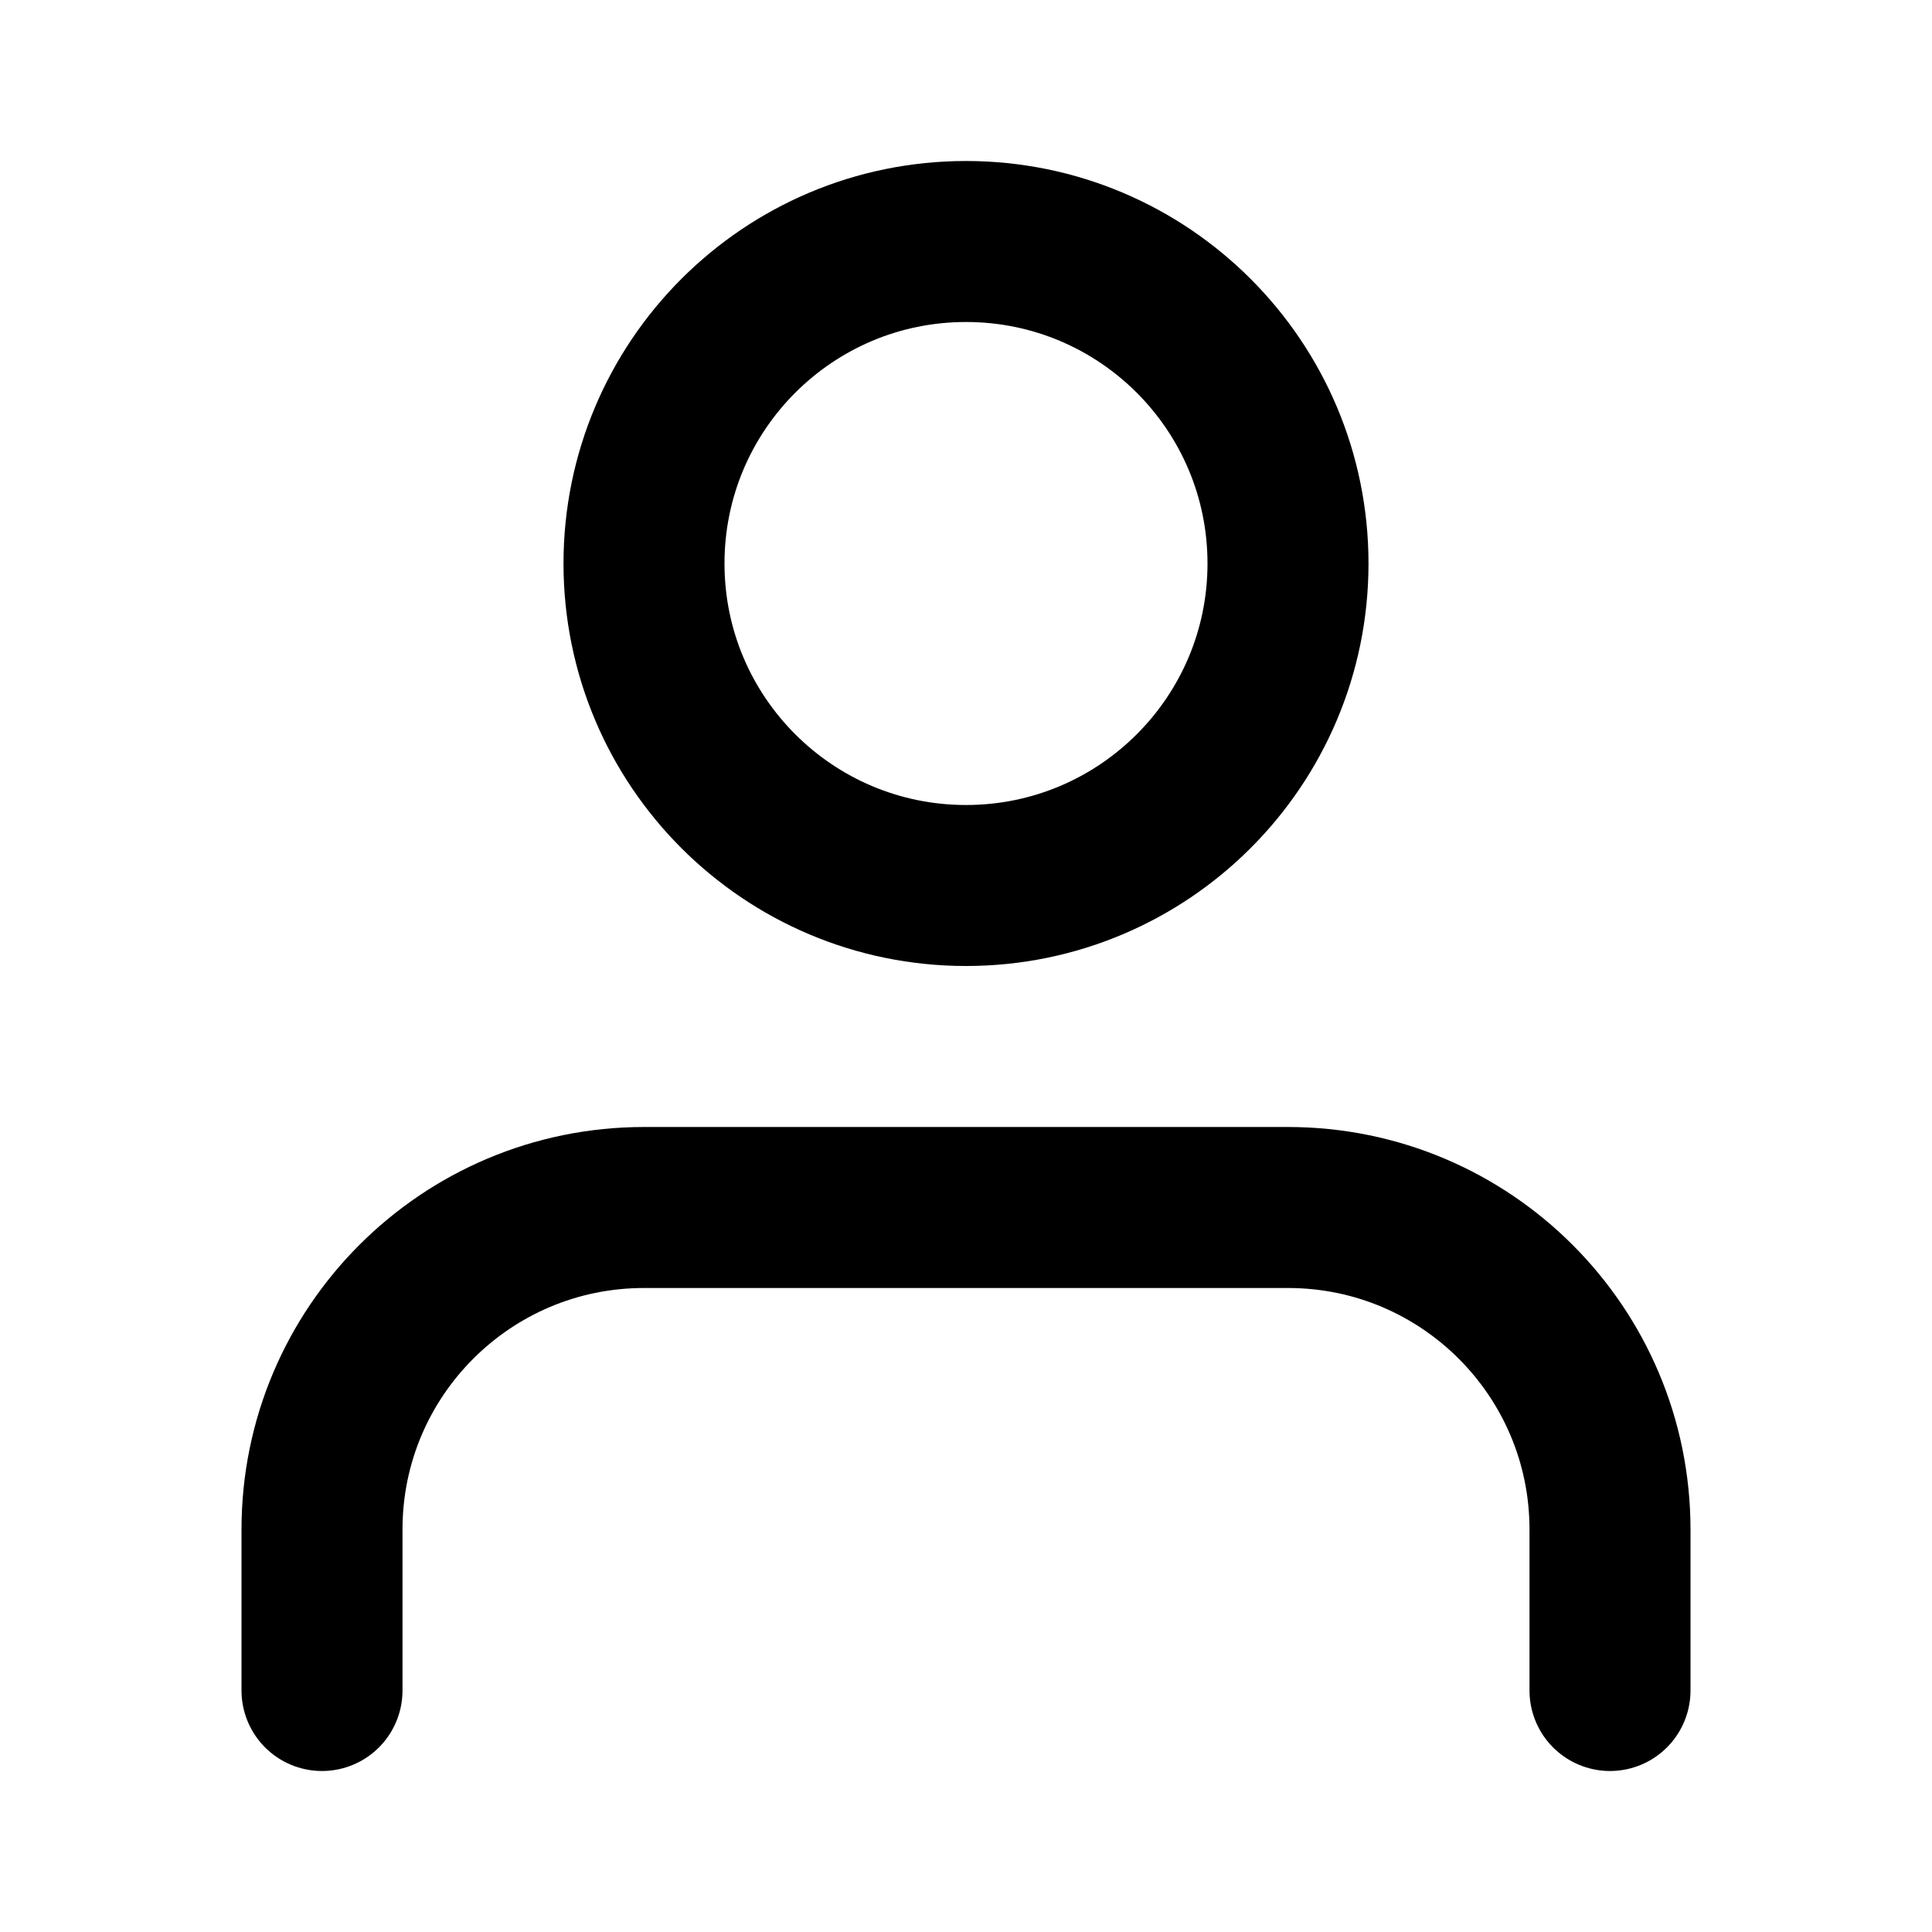
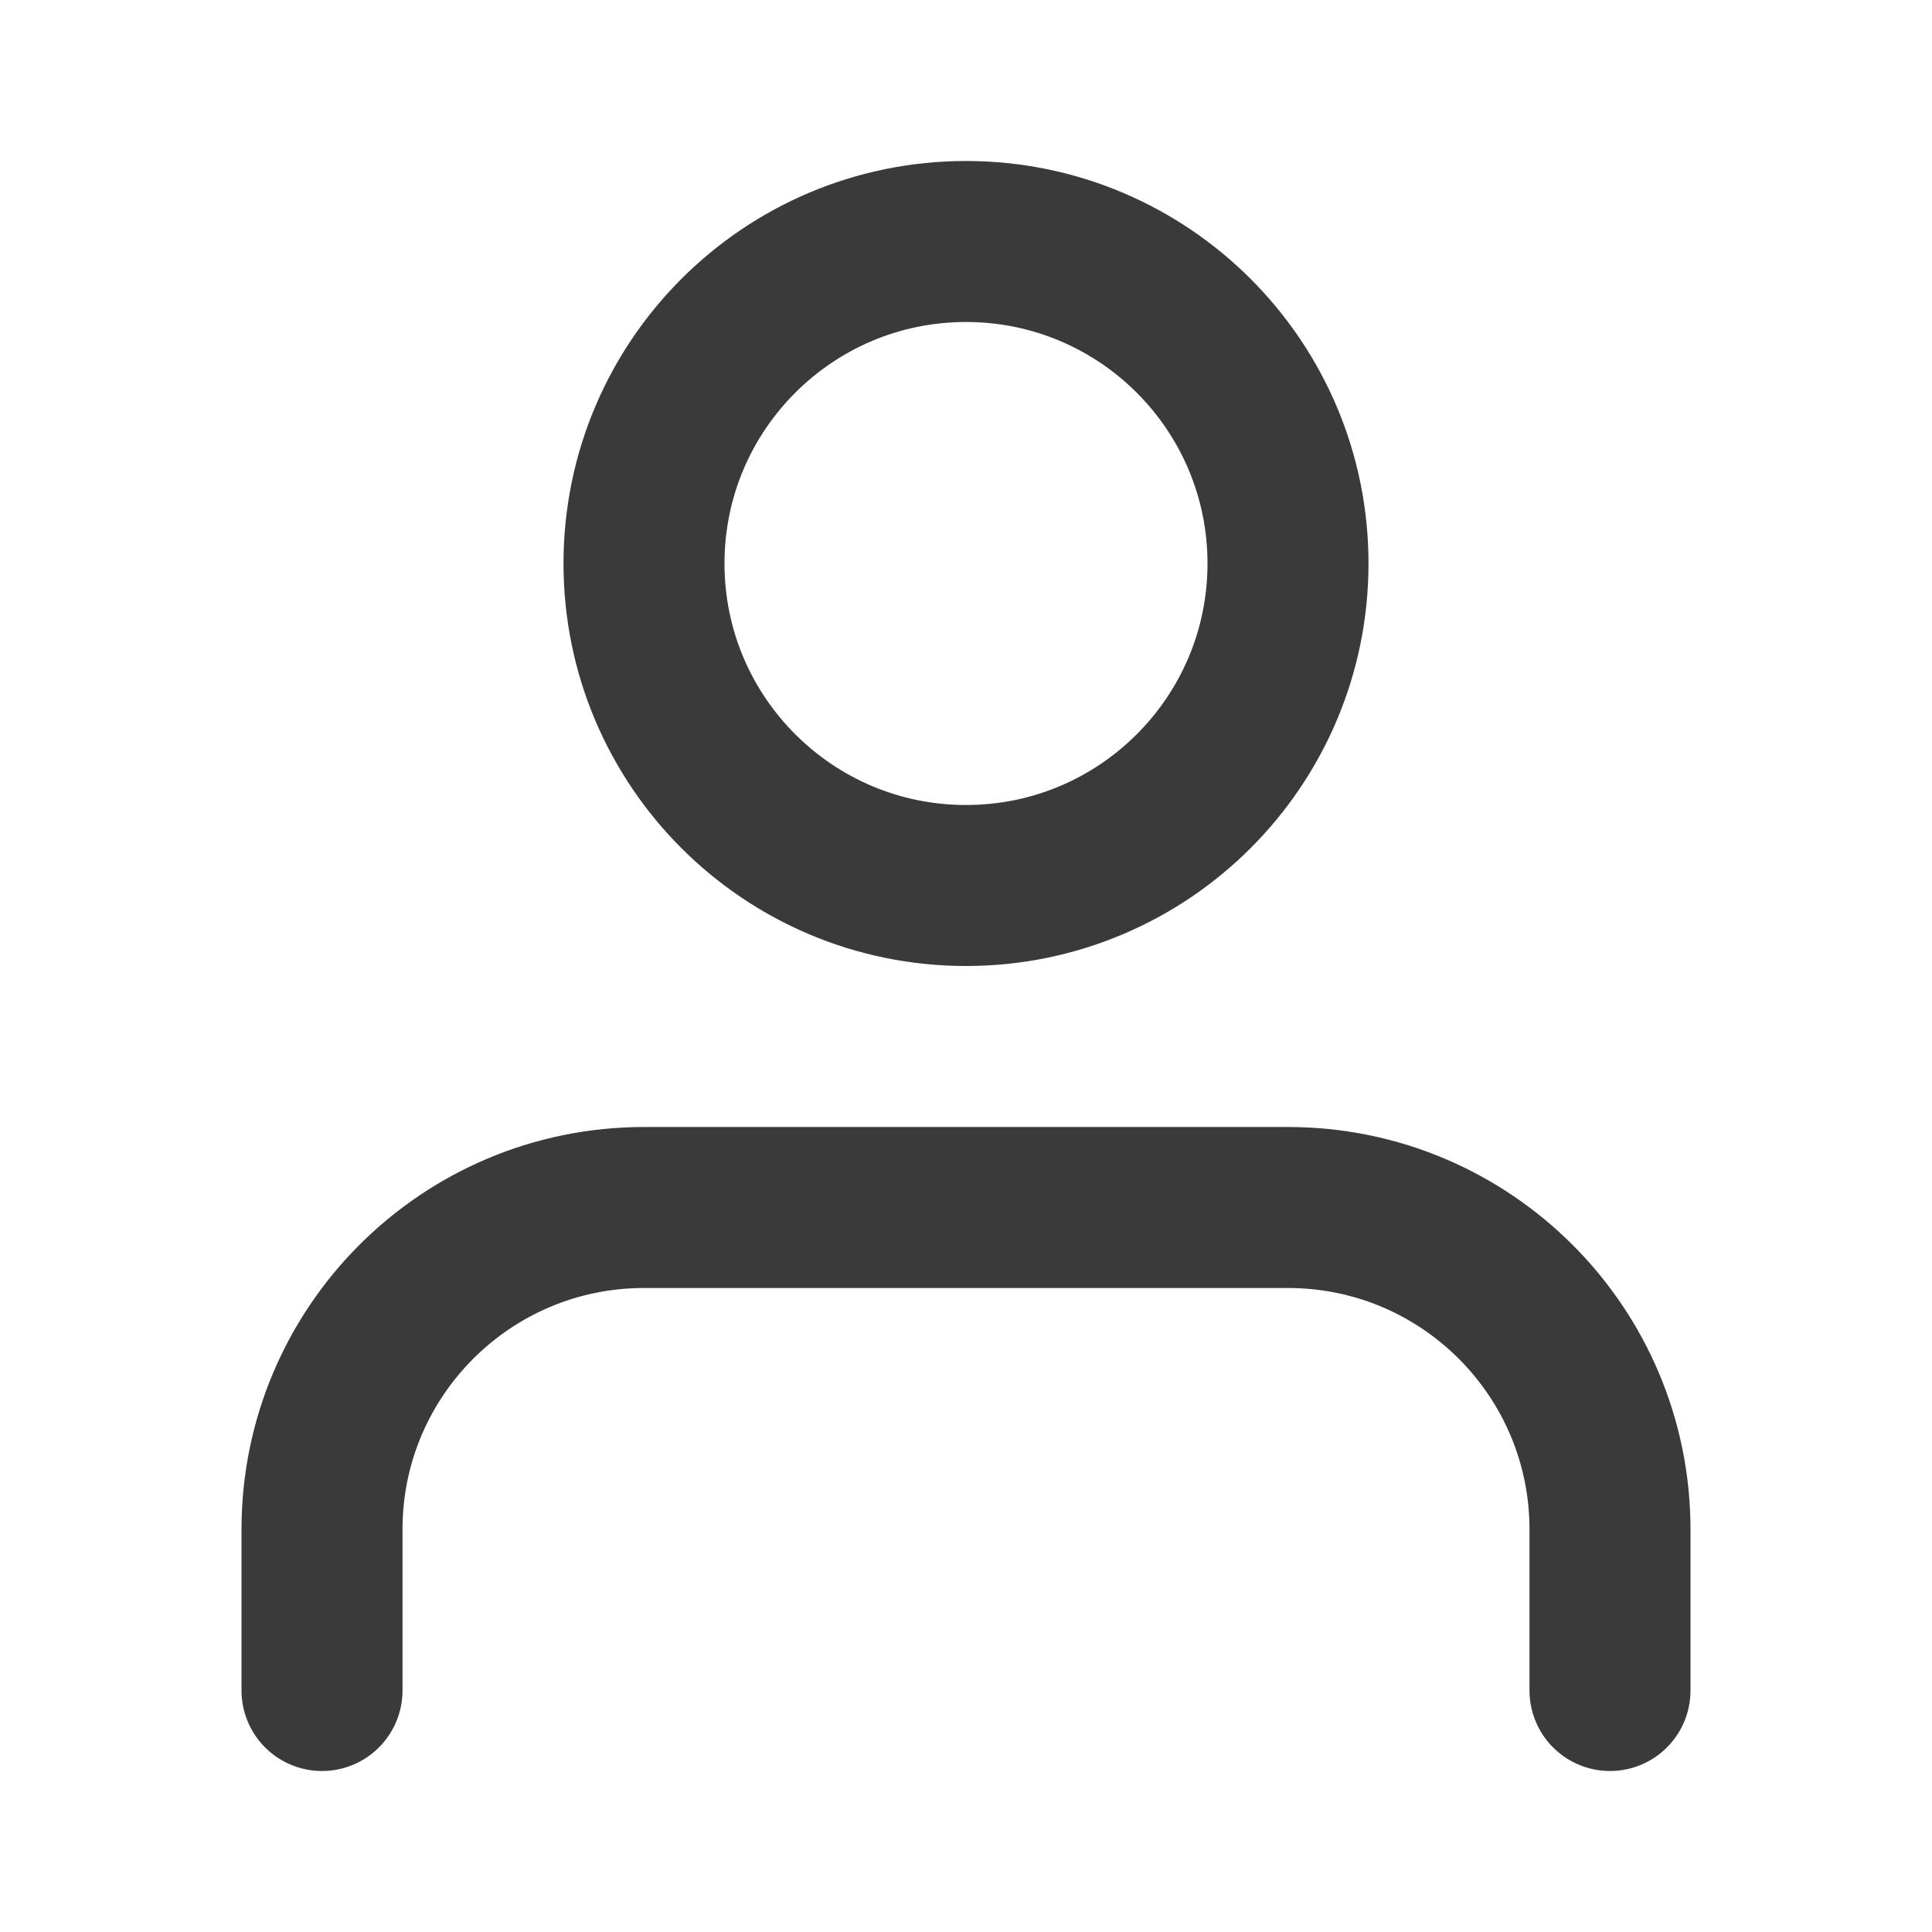
- <svg xmlns="http://www.w3.org/2000/svg" width="20" height="20" viewBox="0 0 24 24" fill="none" stroke="currentColor" stroke-width="2" stroke-linecap="round" stroke-linejoin="round" class="feather feather-user">
+ <svg xmlns="http://www.w3.org/2000/svg" width="20" height="20" viewBox="0 0 24 24" fill="none" stroke="#3a3a3a" stroke-width="2" stroke-linecap="round" stroke-linejoin="round" class="feather feather-user">
  <path d="M20 21v-2a4 4 0 0 0-4-4H8a4 4 0 0 0-4 4v2" />
  <circle cx="12" cy="7" r="4" />
</svg>
